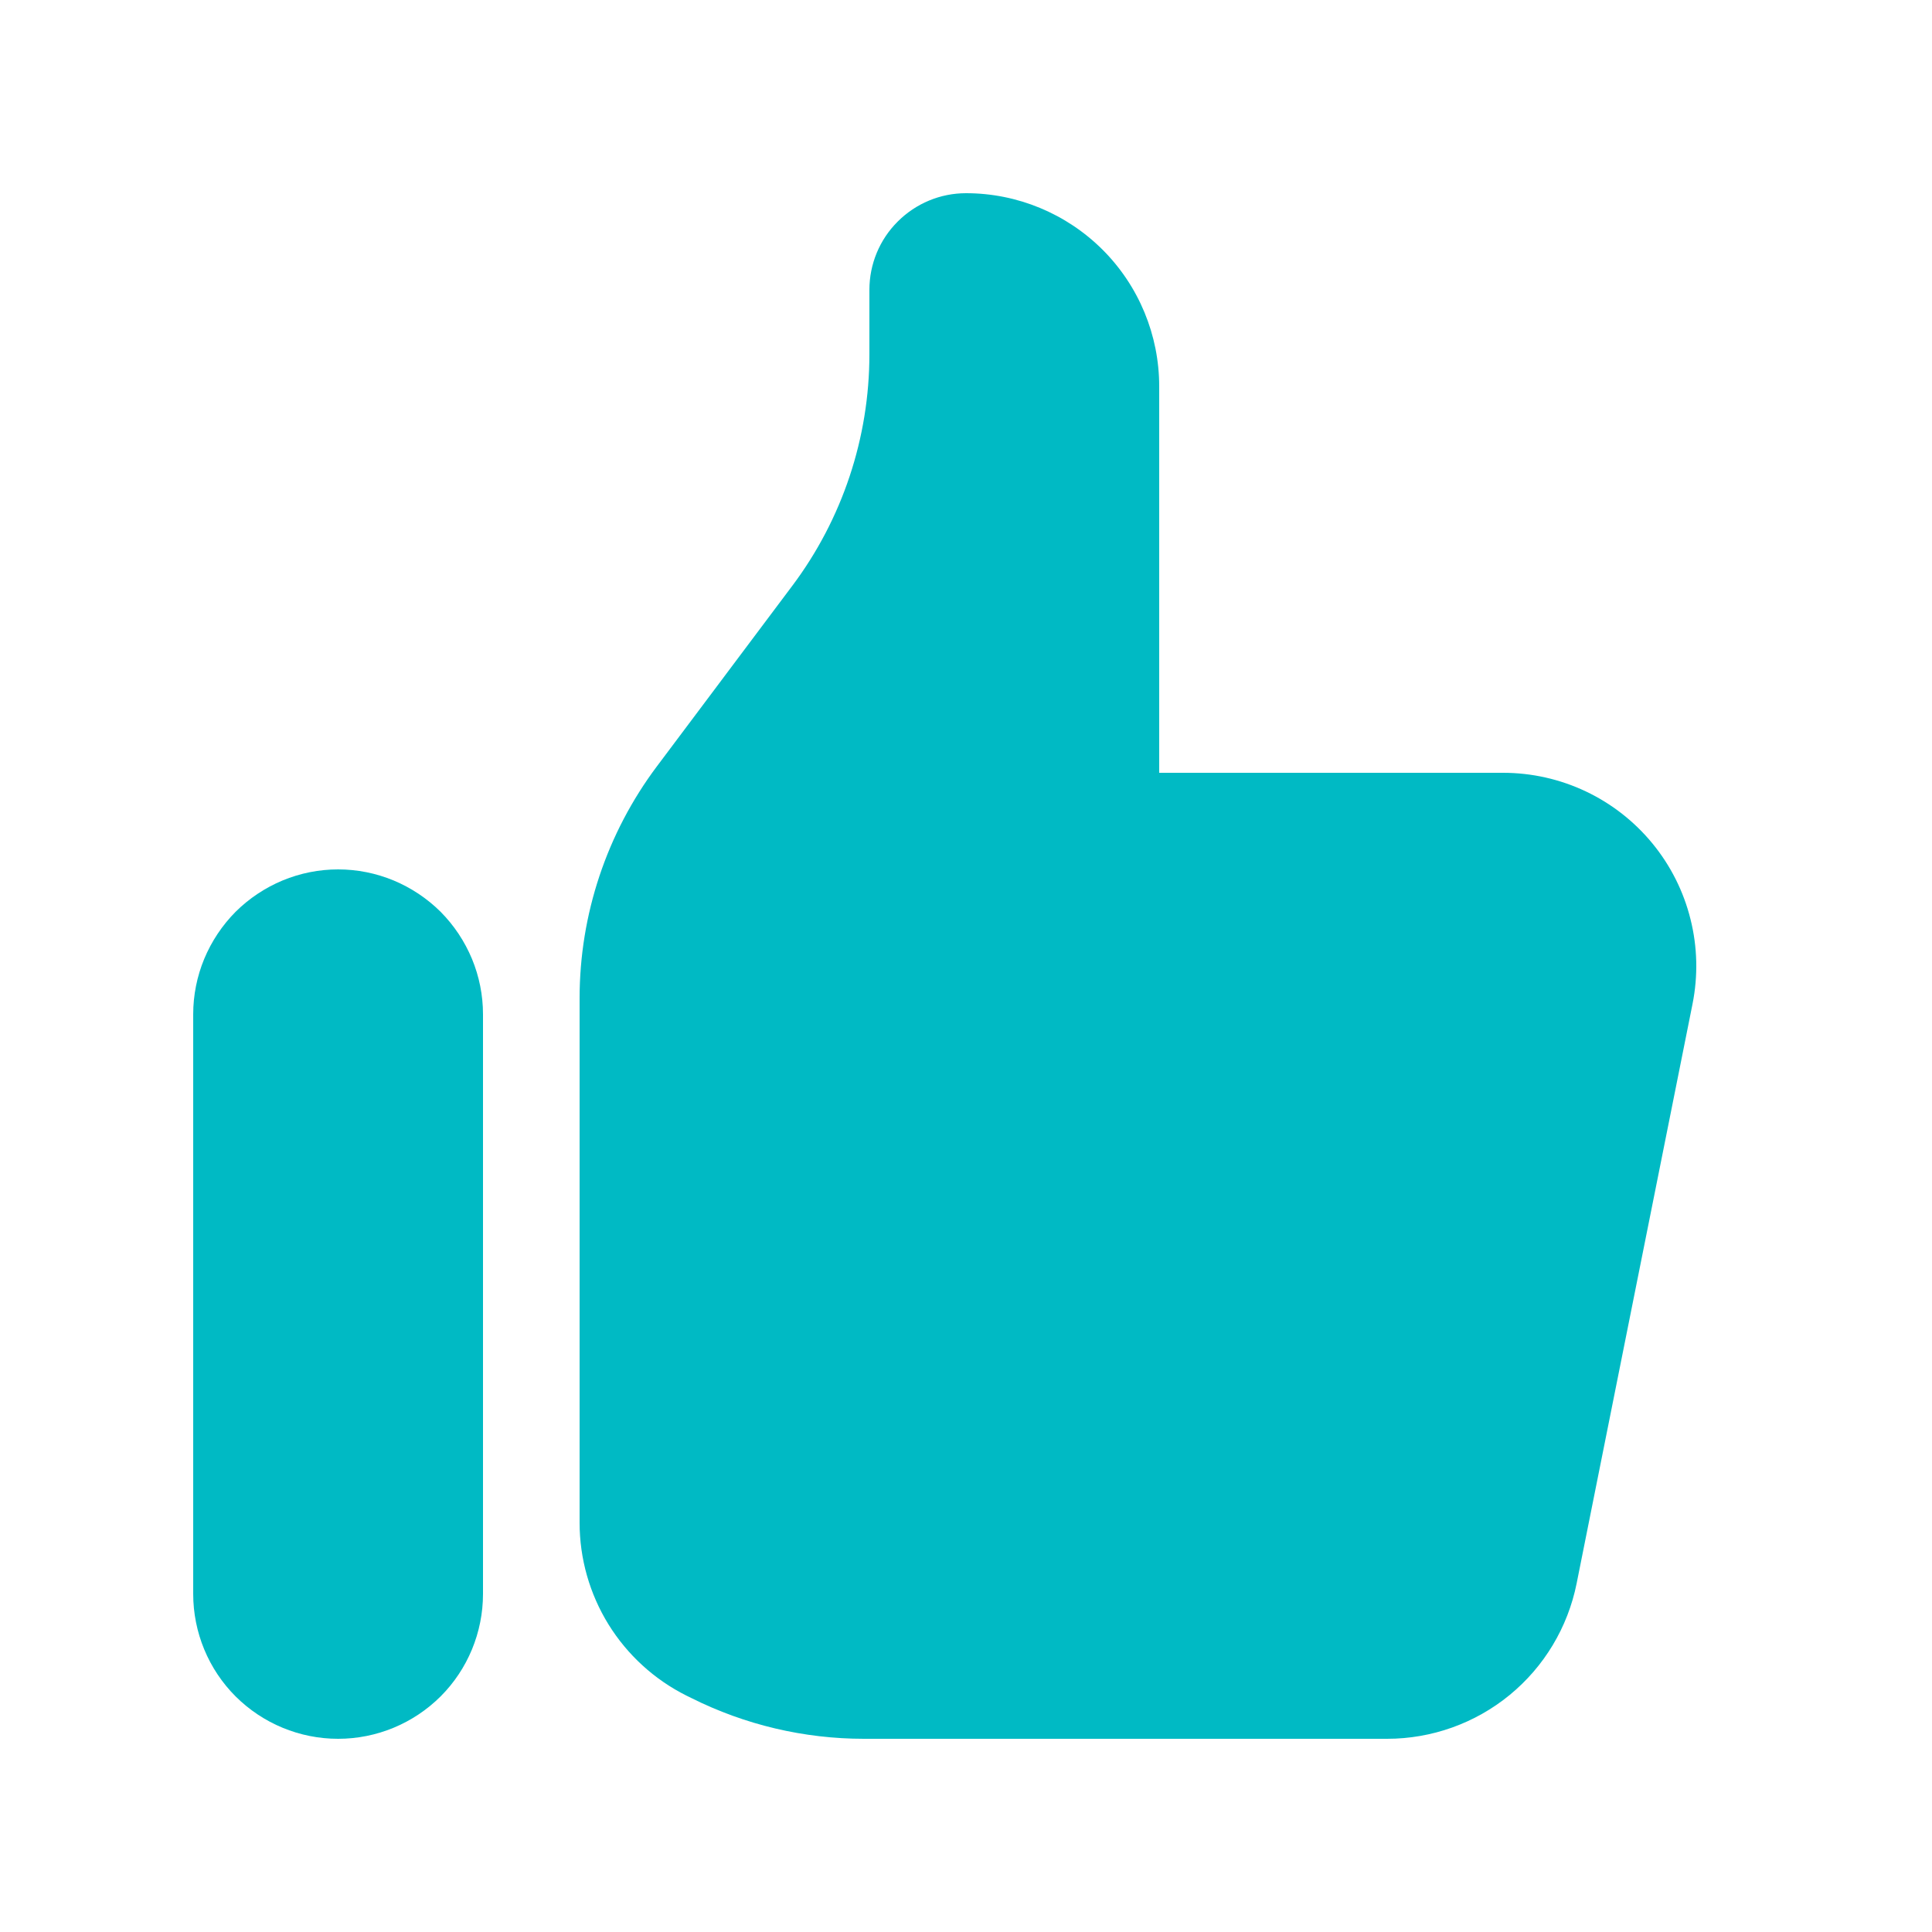
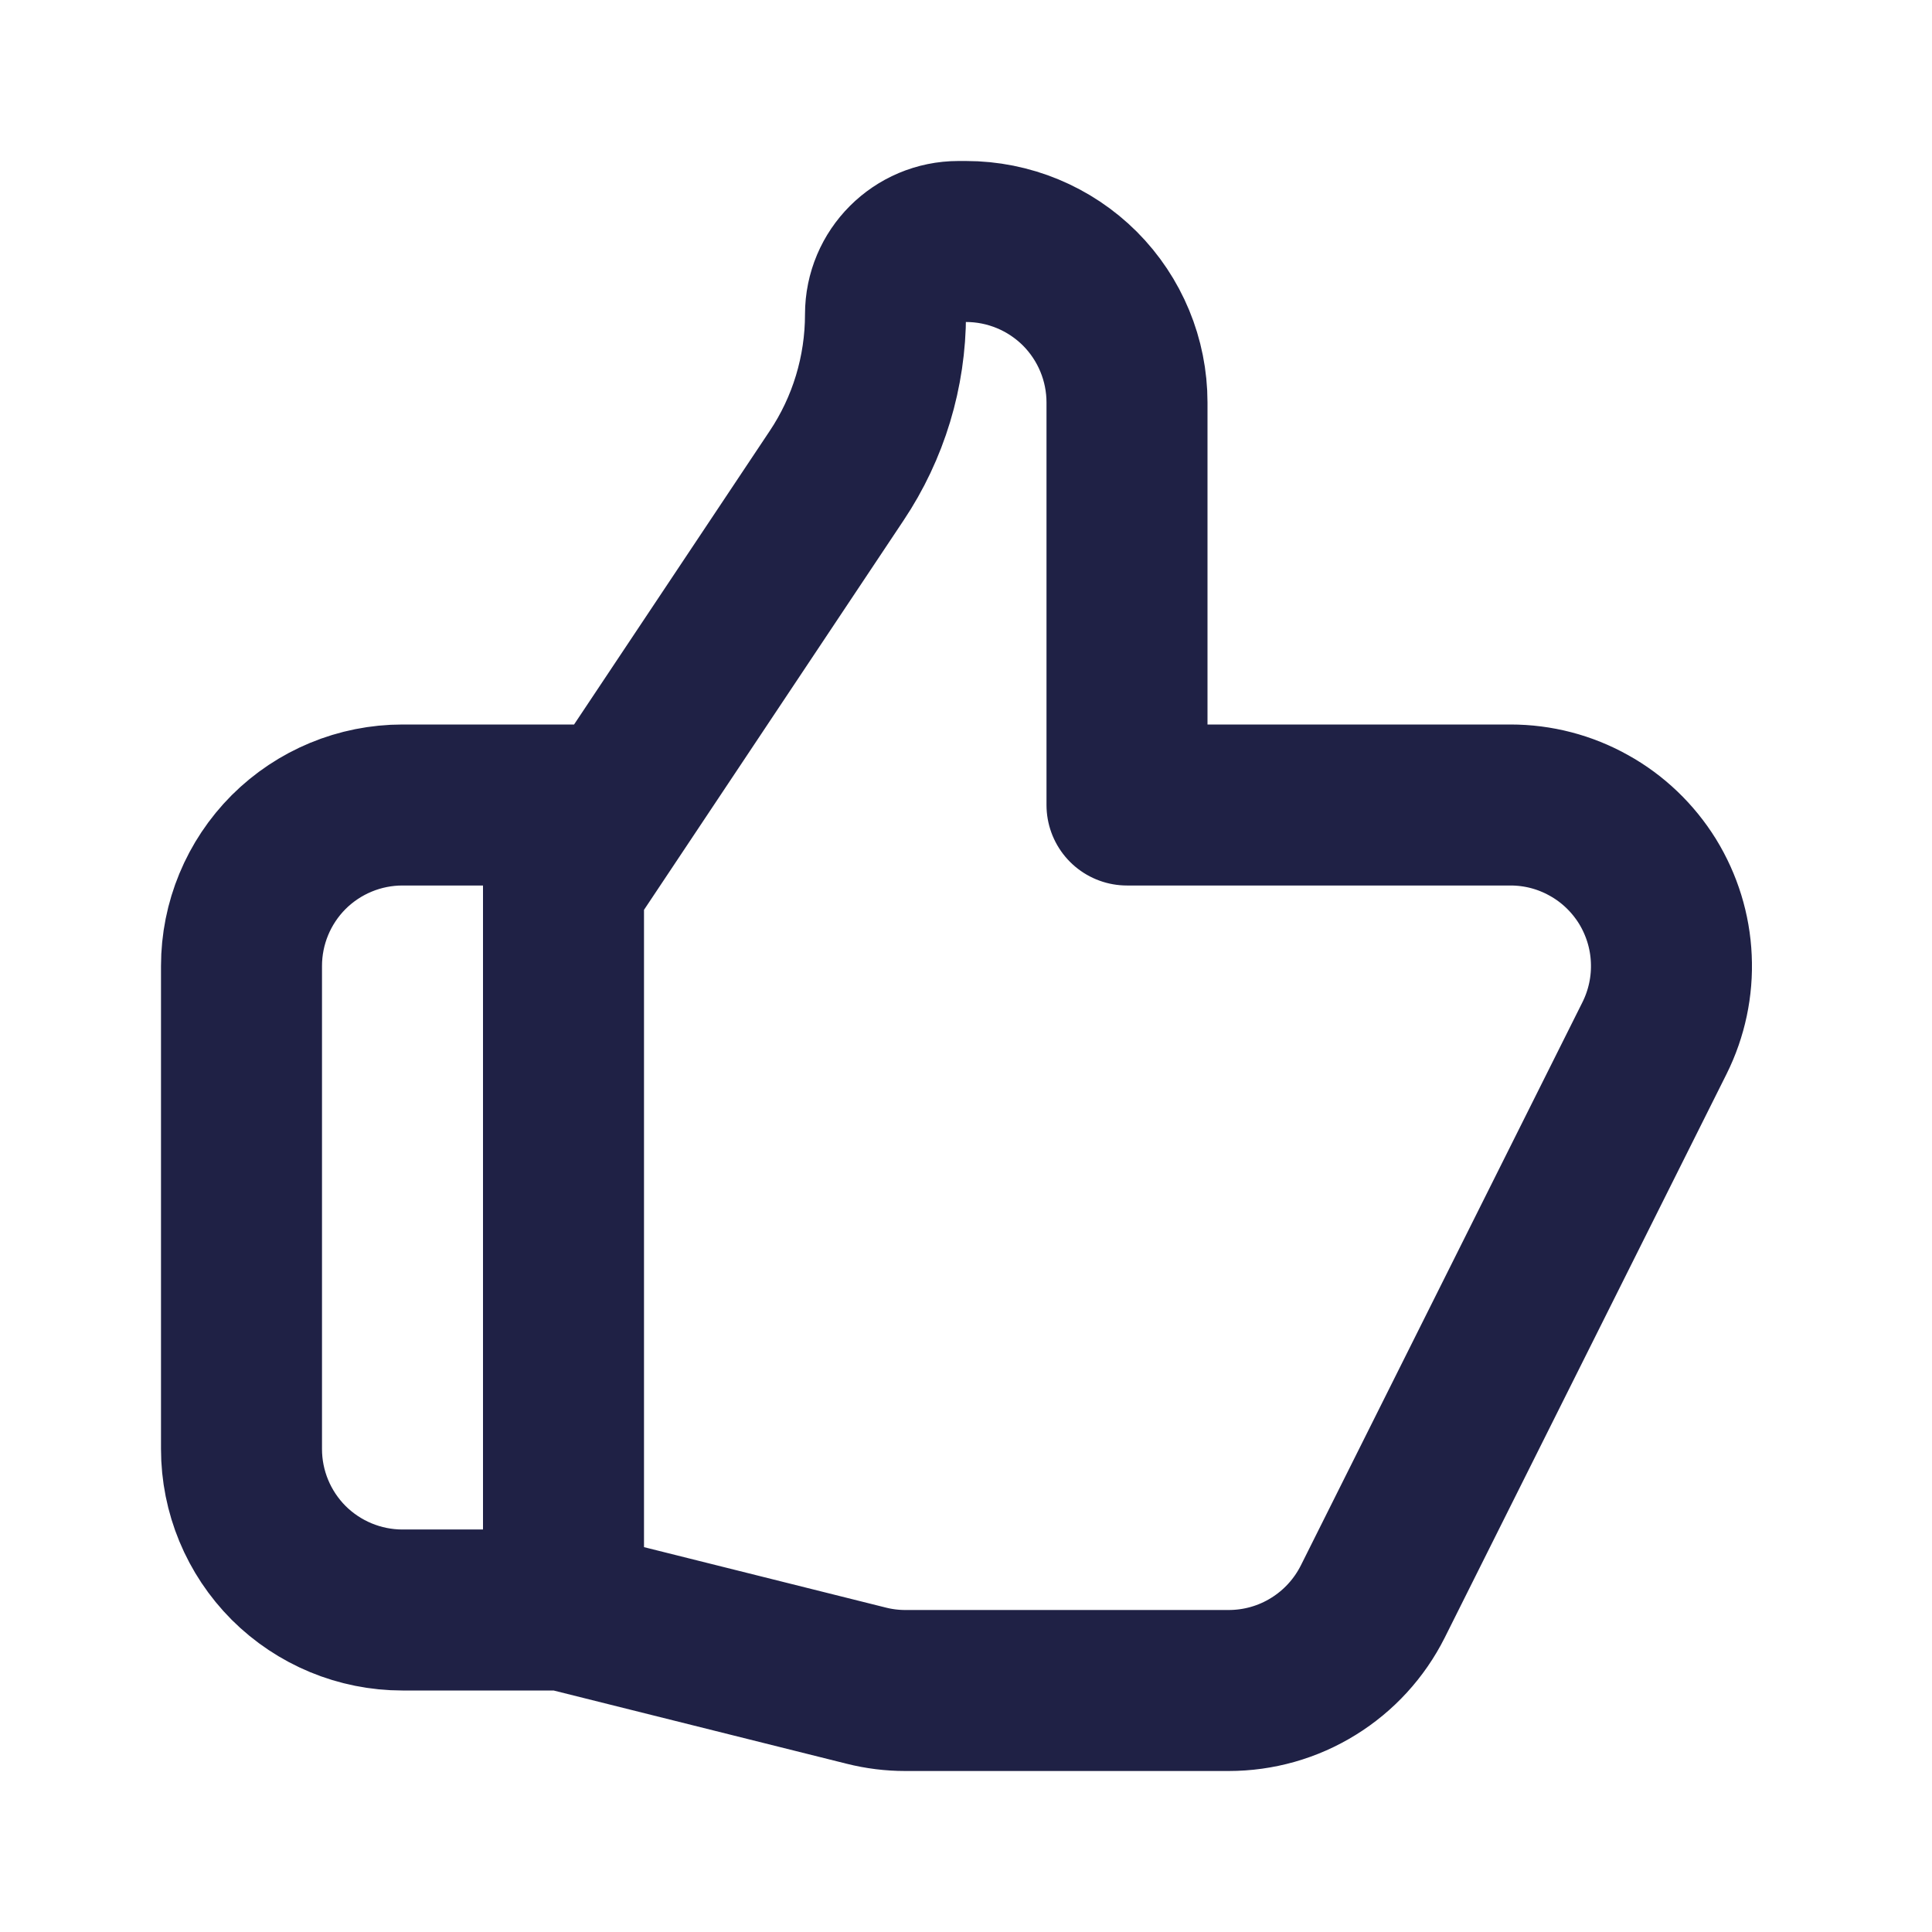
<svg xmlns="http://www.w3.org/2000/svg" width="18" height="18" viewBox="0 0 18 18" fill="none">
-   <path d="M1.8 9.45C1.8 9.273 1.835 9.097 1.903 8.933C1.971 8.77 2.07 8.621 2.195 8.495C2.321 8.37 2.47 8.271 2.633 8.203C2.797 8.135 2.973 8.1 3.15 8.1C3.327 8.1 3.503 8.135 3.667 8.203C3.83 8.271 3.979 8.37 4.105 8.495C4.23 8.621 4.329 8.77 4.397 8.933C4.465 9.097 4.5 9.273 4.5 9.45V14.85C4.5 15.208 4.358 15.552 4.105 15.805C3.851 16.058 3.508 16.2 3.15 16.2C2.792 16.2 2.449 16.058 2.195 15.805C1.942 15.552 1.8 15.208 1.8 14.85V9.45Z" fill="#00BAC4" />
-   <path d="M5.4 9.3V14.187C5.4 14.521 5.493 14.849 5.669 15.134C5.845 15.418 6.096 15.648 6.396 15.798L6.441 15.82C6.94 16.07 7.491 16.2 8.049 16.2H12.923C13.339 16.2 13.743 16.056 14.065 15.792C14.387 15.528 14.607 15.161 14.689 14.753L15.769 9.353C15.821 9.092 15.815 8.822 15.75 8.564C15.686 8.306 15.565 8.065 15.396 7.859C15.227 7.653 15.015 7.487 14.774 7.373C14.533 7.259 14.27 7.2 14.004 7.2H10.8V3.6C10.8 3.123 10.611 2.665 10.273 2.327C9.935 1.99 9.478 1.8 9 1.8C8.761 1.8 8.533 1.895 8.364 2.064C8.195 2.232 8.1 2.461 8.1 2.7V3.3C8.1 4.079 7.848 4.837 7.38 5.46L6.12 7.14C5.653 7.763 5.4 8.521 5.4 9.3V9.3Z" fill="#00BAC4" />
+   <path d="M5.25 15L8.071 15.705C8.19 15.735 8.312 15.75 8.434 15.75H11.447C11.726 15.75 11.999 15.673 12.236 15.526C12.473 15.38 12.665 15.17 12.79 14.921L15.415 9.671C15.529 9.442 15.583 9.188 15.571 8.932C15.56 8.677 15.483 8.429 15.349 8.211C15.214 7.994 15.027 7.814 14.803 7.69C14.58 7.565 14.329 7.5 14.073 7.5H10.5V3.75C10.5 3.352 10.342 2.971 10.061 2.689C9.779 2.408 9.398 2.25 9 2.25H8.929C8.554 2.25 8.25 2.554 8.25 2.929C8.25 3.464 8.092 3.988 7.794 4.433L5.25 8.25V15ZM5.25 15H3.75C3.352 15 2.971 14.842 2.689 14.561C2.408 14.279 2.25 13.898 2.25 13.5V9C2.25 8.602 2.408 8.221 2.689 7.939C2.971 7.658 3.352 7.5 3.75 7.5H5.625" stroke="#1F2145" stroke-width="1.5" stroke-linecap="round" stroke-linejoin="round" />
</svg>
